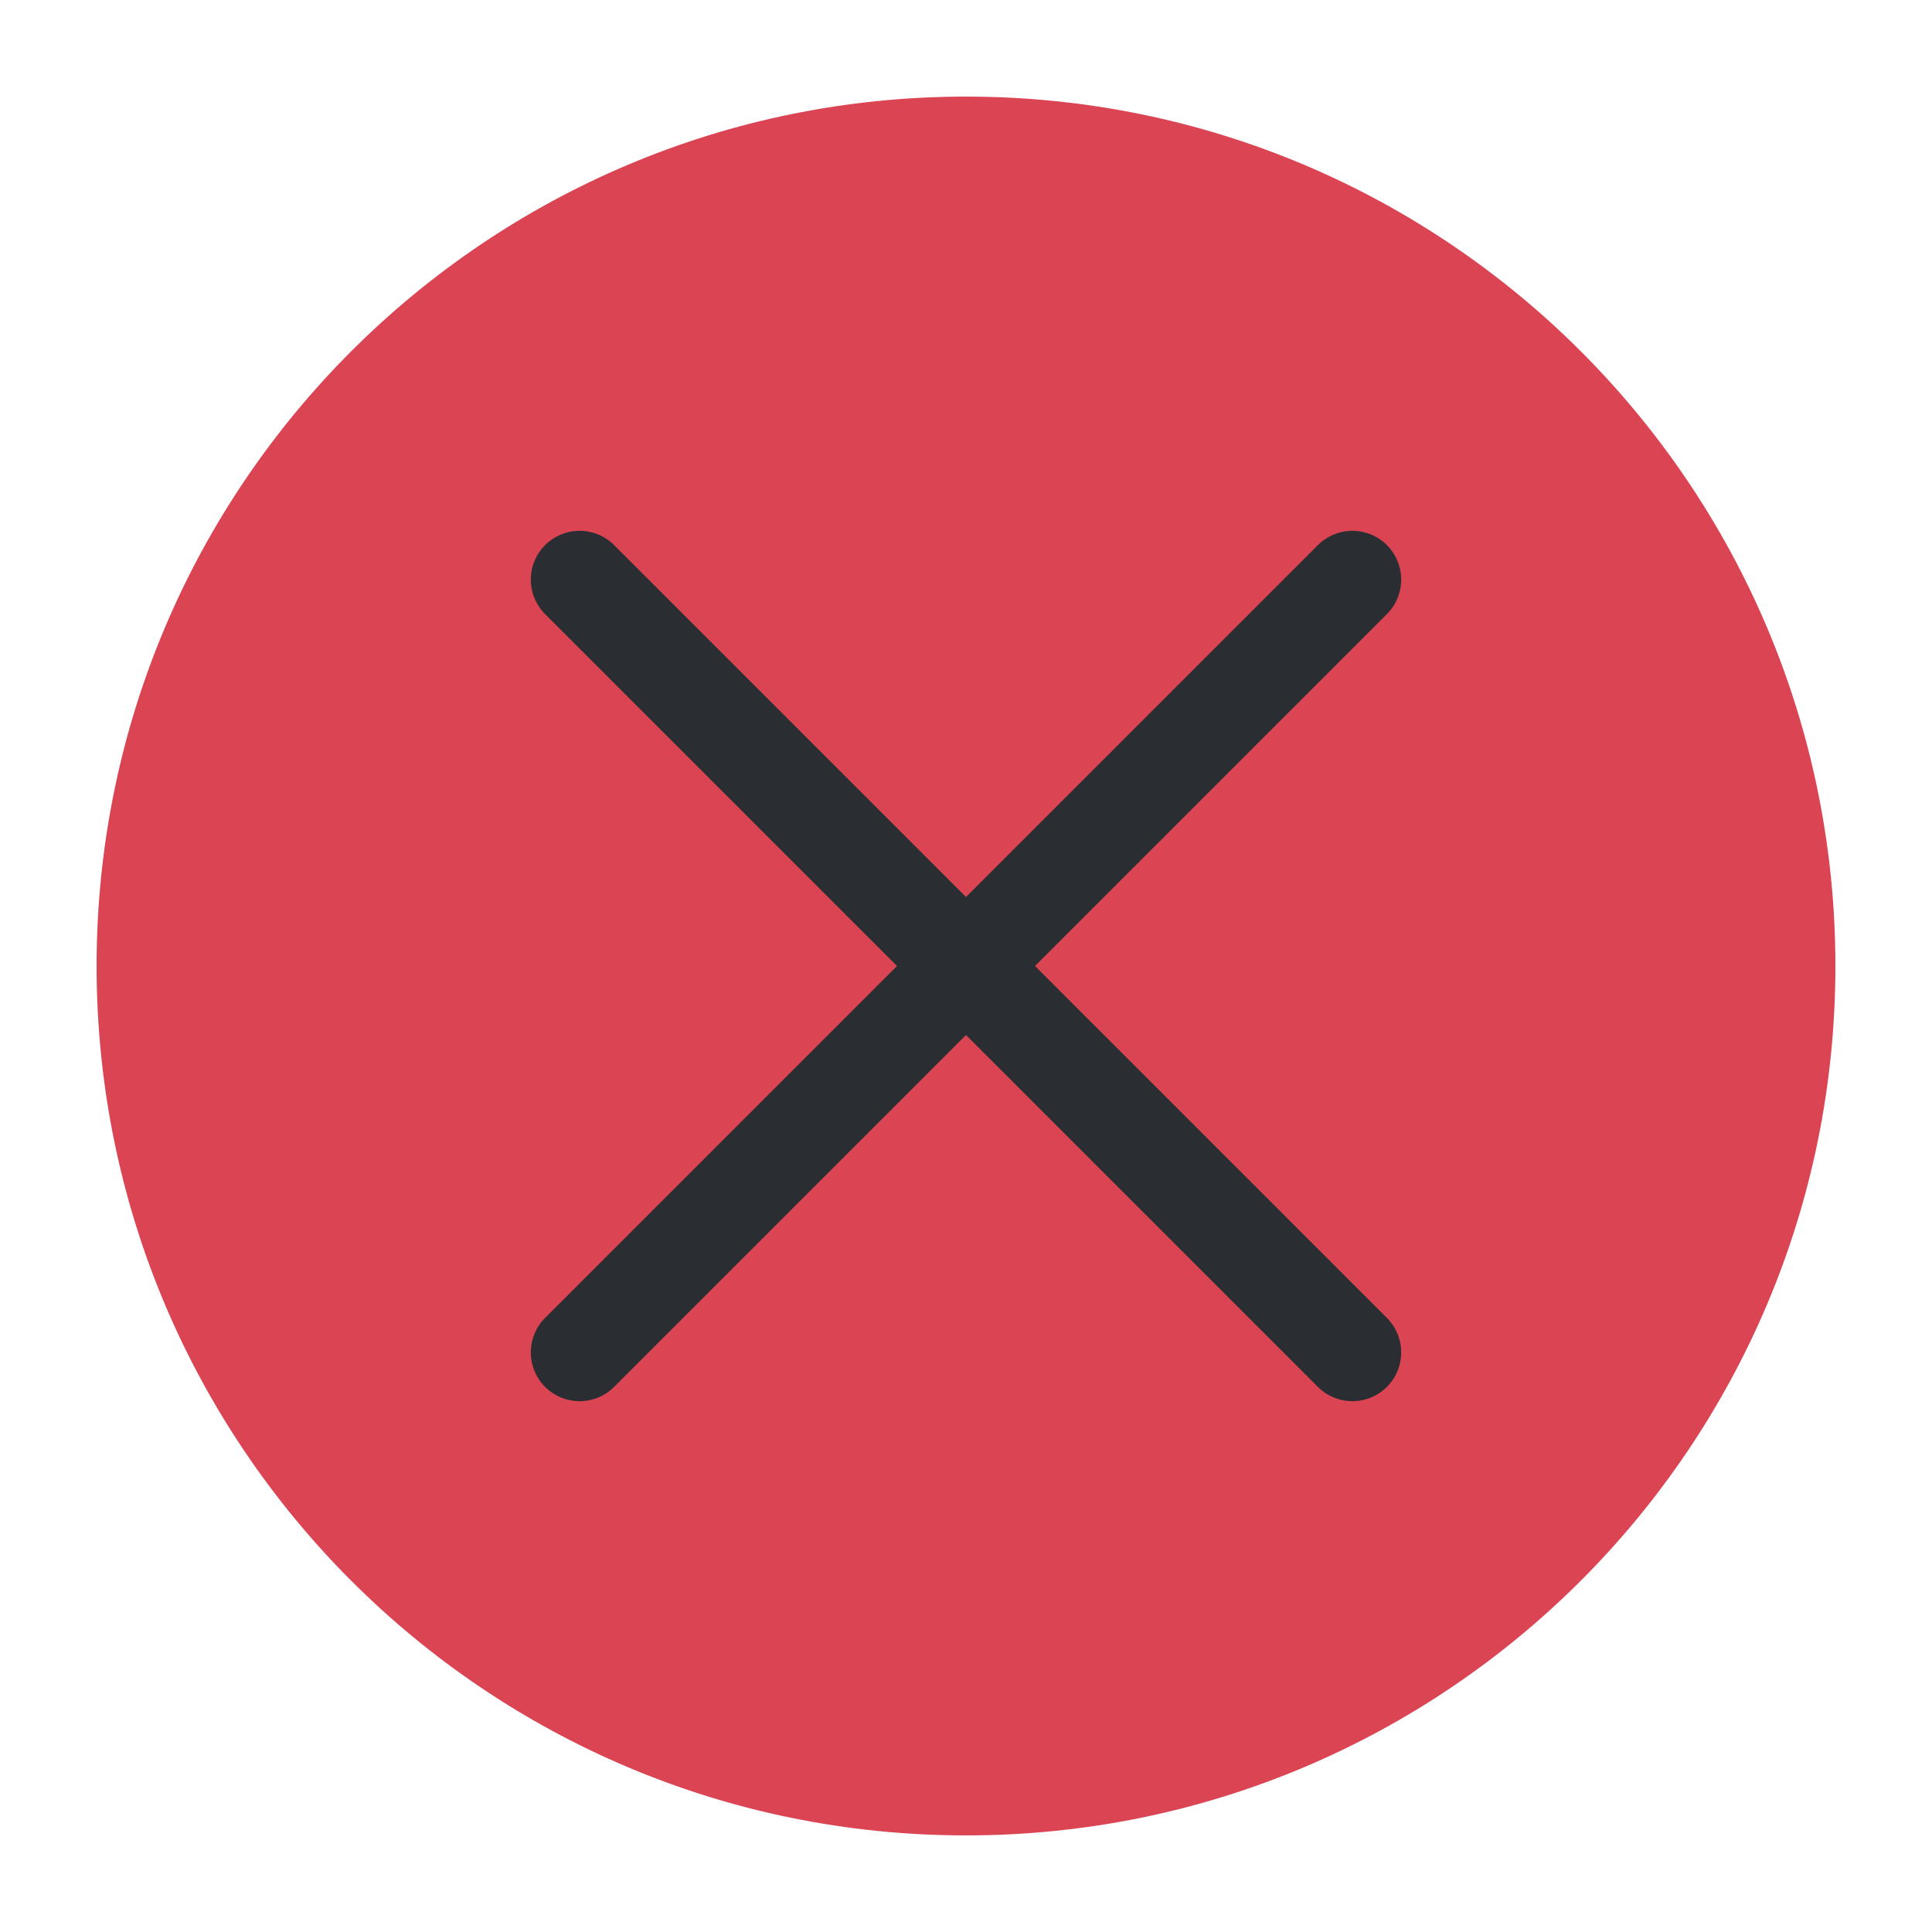
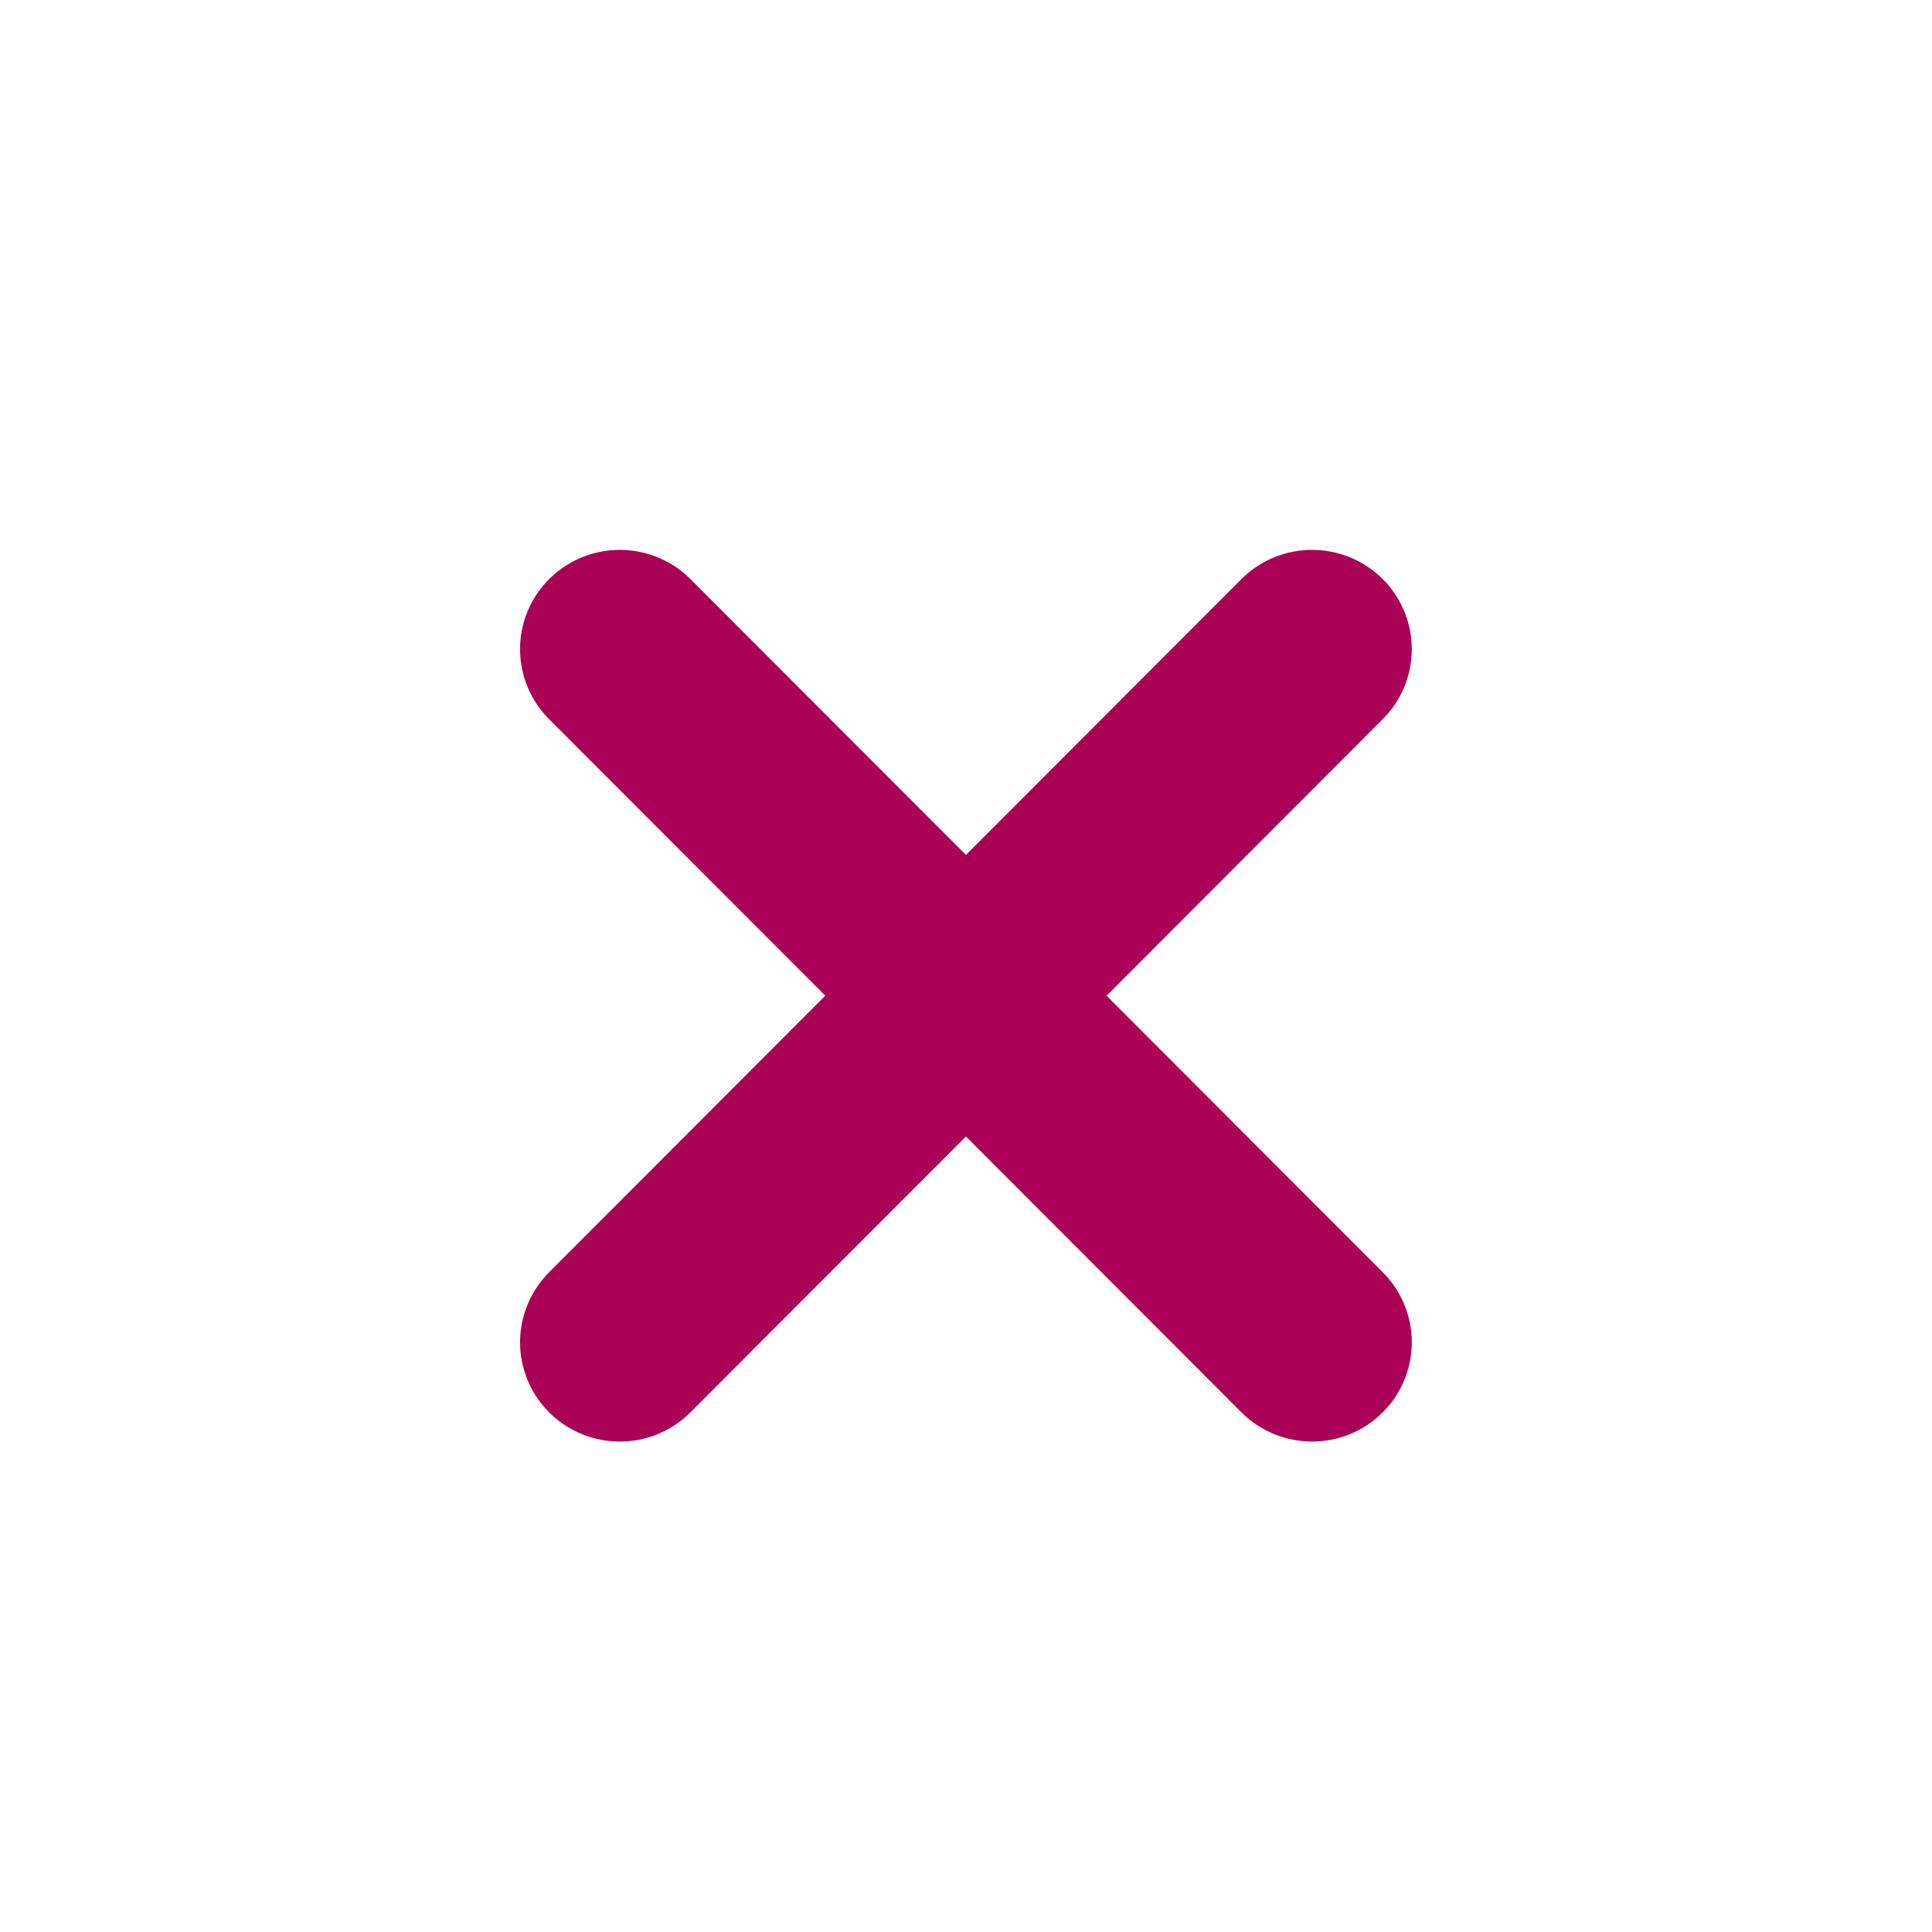
<svg xmlns="http://www.w3.org/2000/svg" viewBox="0 0 50 50" version="1.2" baseProfile="tiny">
  <defs>
</defs>
  <g fill="none" stroke="black" stroke-width="1" fill-rule="evenodd" stroke-linecap="square" stroke-linejoin="bevel">
-     <g fill="#da4453" fill-opacity="1" stroke="none" transform="matrix(2.5,0,0,2.5,2.5,2.5)" font-family="Noto Sans" font-size="10" font-weight="400" font-style="normal">
-       <circle cx="9" cy="9" r="9" />
+     <g fill="#000000" fill-opacity="1" stroke="none" transform="matrix(2.5,0,0,2.5,37.7942,44.9545)" font-family="Noto Sans" font-size="10" font-weight="400" font-style="normal" opacity="0">
+       <rect x="-15.118" y="-17.982" width="20" height="20" />
    </g>
-     <g fill="none" stroke="#2a2e32" stroke-opacity="1" stroke-width="1.01" stroke-linecap="round" stroke-linejoin="miter" stroke-miterlimit="2" transform="matrix(2.5,0,0,2.5,2.5,2.5)" font-family="Noto Sans" font-size="10" font-weight="400" font-style="normal">
-       <polyline fill="none" vector-effect="none" points="5,5 13,13 " />
-       <polyline fill="none" vector-effect="none" points="13,5 5,13 " />
+     <g fill="#aa0055" fill-opacity="1" stroke="none" transform="matrix(1.03034,0,0,1.02562,416.367,-269.481)" font-family="Noto Sans" font-size="10" font-weight="400" font-style="normal">
+       <path vector-effect="none" fill-rule="nonzero" d="M-388.539,279.129 L-371.15,296.62" />
+     </g>
+     <g fill="none" stroke="#aa0055" stroke-opacity="1" stroke-width="5.009" stroke-linecap="round" stroke-linejoin="miter" stroke-miterlimit="4" transform="matrix(1.03034,0,0,1.02562,416.367,-269.481)" font-family="Noto Sans" font-size="10" font-weight="400" font-style="normal">
+       <path vector-effect="none" fill-rule="nonzero" d="M-388.539,279.129 L-371.15,296.62" />
+     </g>
+     <g fill="none" stroke="none" transform="matrix(1.03034,0,0,1.02562,416.367,-269.481)" font-family="Noto Sans" font-size="10" font-weight="400" font-style="normal">
+       <path vector-effect="none" fill-rule="nonzero" d="M-371.15,279.129 L-388.539,296.62" />
+     </g>
+     <g fill="none" stroke="#aa0055" stroke-opacity="1" stroke-width="5.009" stroke-linecap="round" stroke-linejoin="miter" stroke-miterlimit="4" transform="matrix(1.03034,0,0,1.02562,416.367,-269.481)" font-family="Noto Sans" font-size="10" font-weight="400" font-style="normal">
+       <path vector-effect="none" fill-rule="nonzero" d="M-371.15,279.129 L-388.539,296.62" />
    </g>
    <g fill="none" stroke="#000000" stroke-opacity="1" stroke-width="1" stroke-linecap="square" stroke-linejoin="bevel" transform="matrix(1,0,0,1,0,0)" font-family="Noto Sans" font-size="10" font-weight="400" font-style="normal">
</g>
  </g>
</svg>
